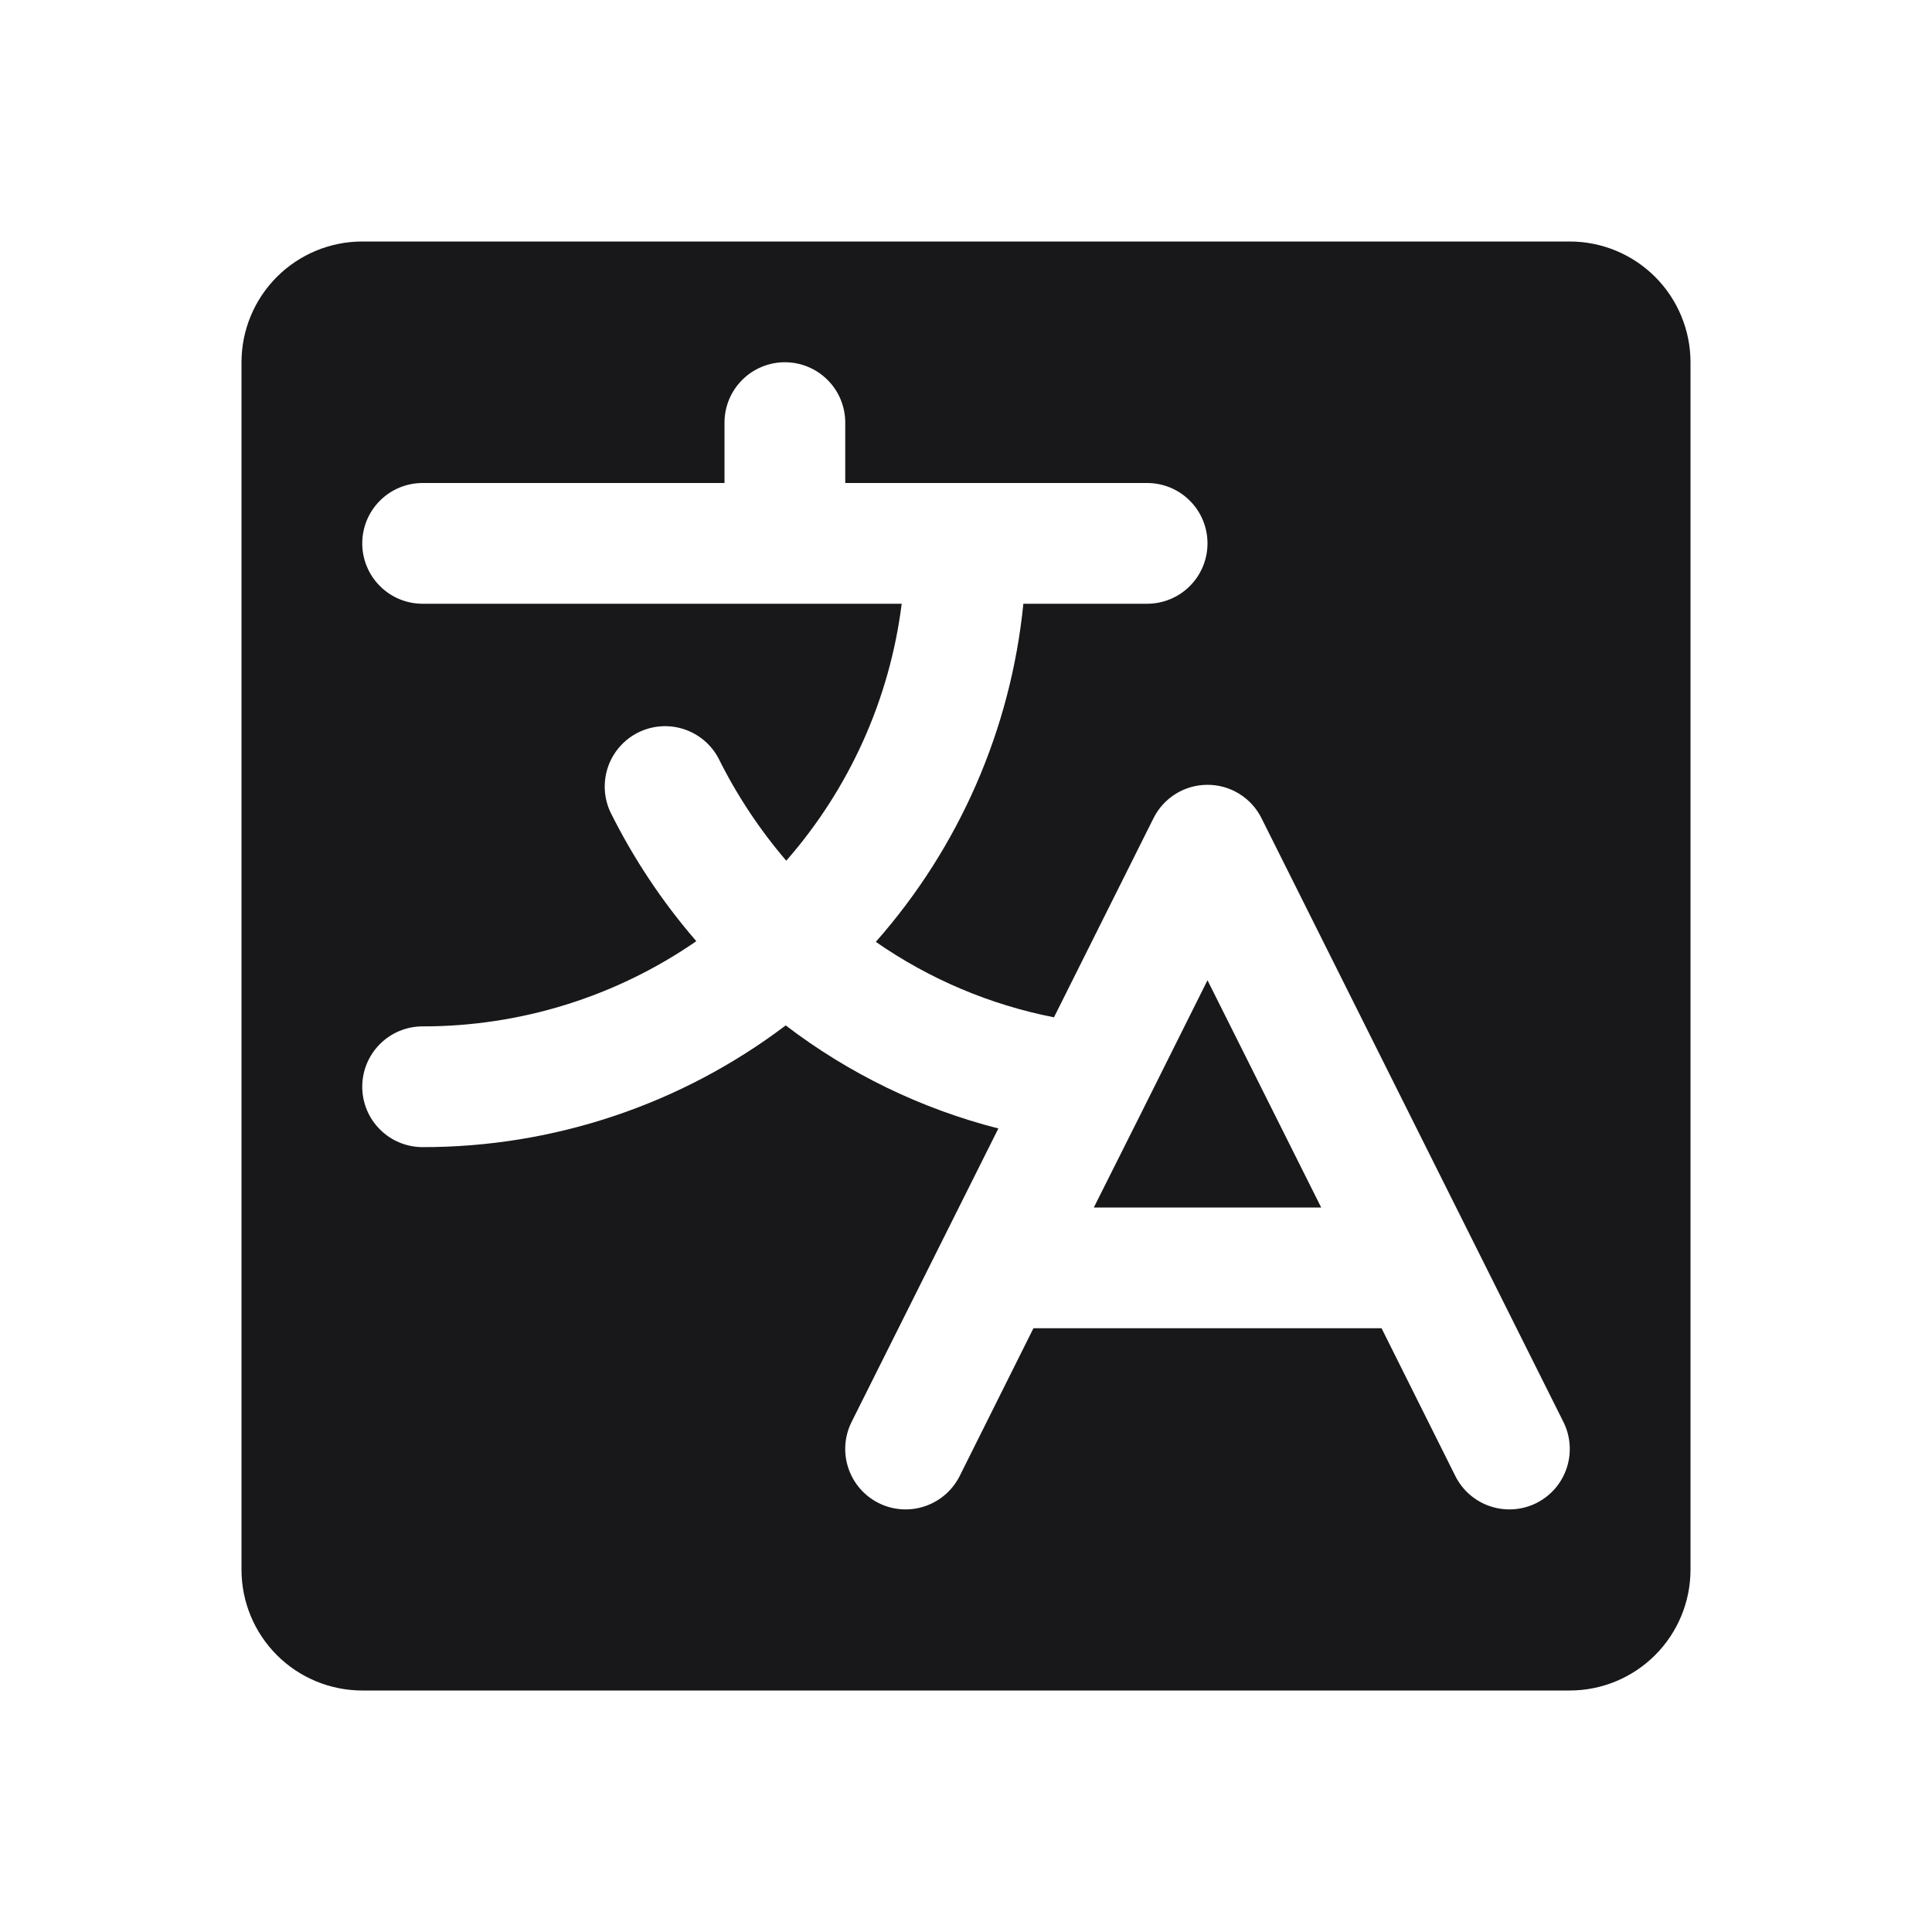
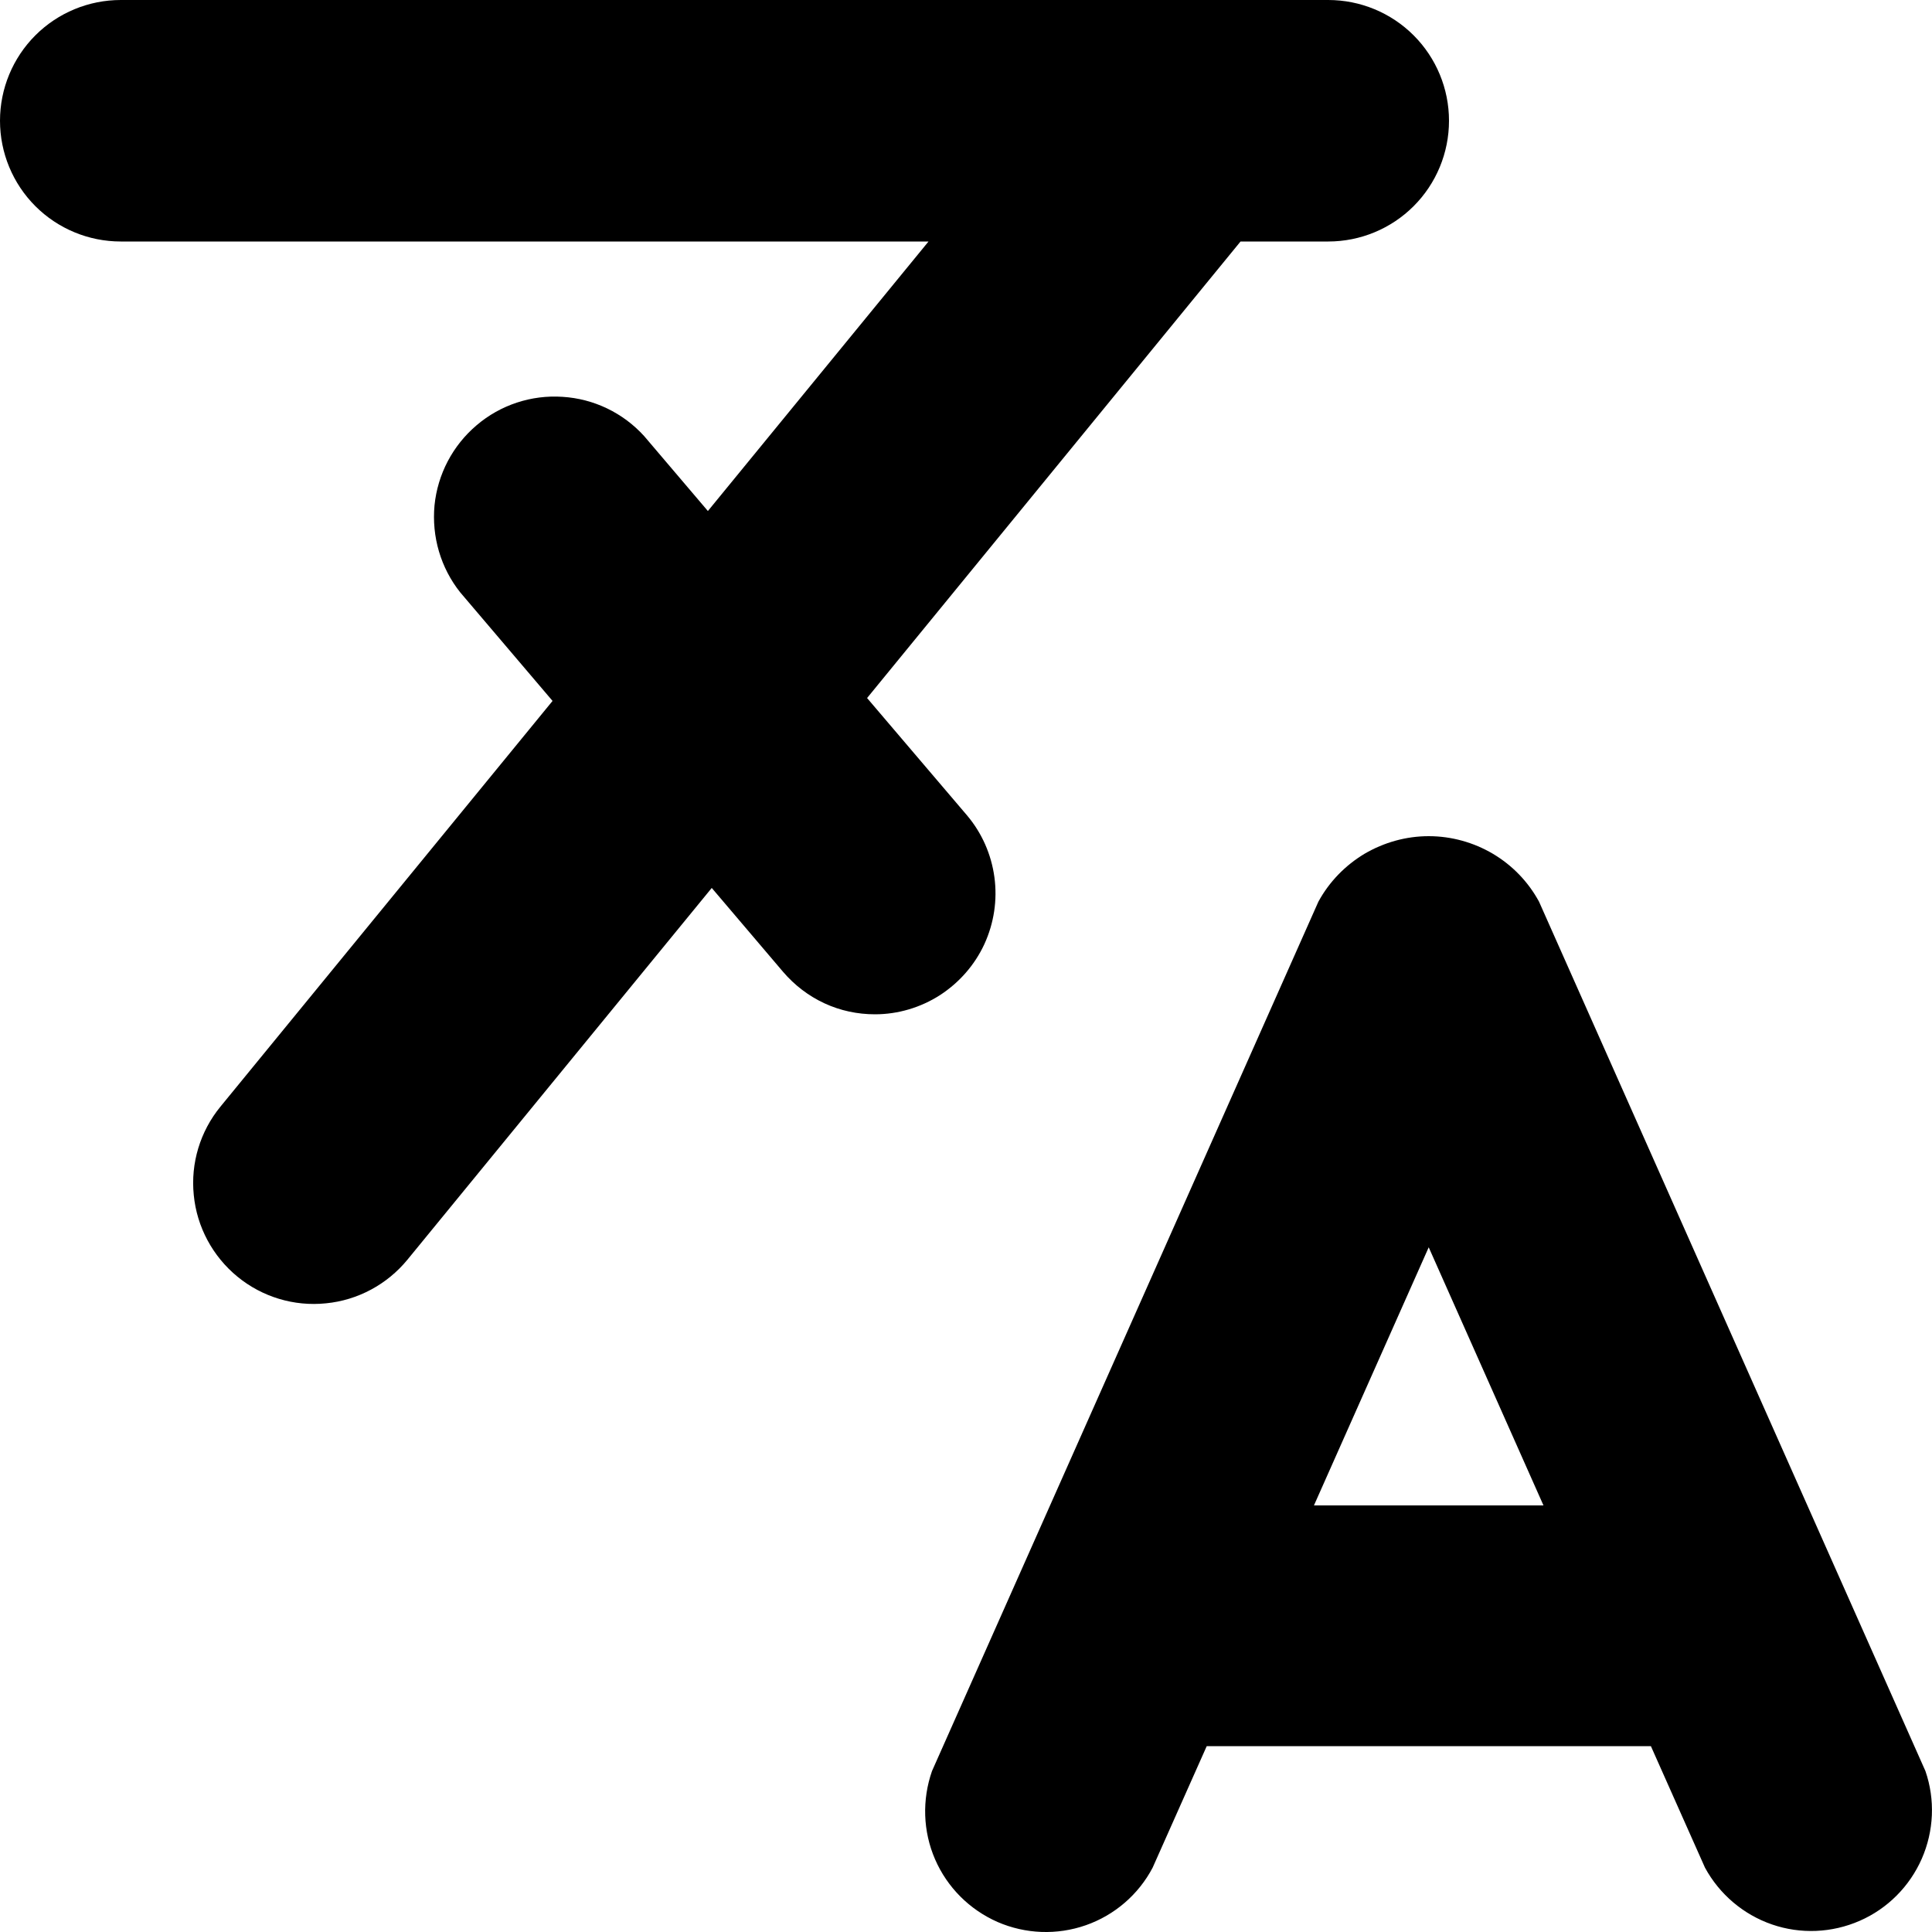
- <svg xmlns="http://www.w3.org/2000/svg" width="32" height="32" viewBox="0 0 32 32" fill="none">
-   <path d="M20 16.236L21.883 20H18.117L18.913 18.413L20 16.236ZM28 6V26C28 26.53 27.789 27.039 27.414 27.414C27.039 27.789 26.53 28 26 28H6C5.47 28 4.961 27.789 4.586 27.414C4.211 27.039 4 26.53 4 26V6C4 5.47 4.211 4.961 4.586 4.586C4.961 4.211 5.47 4 6 4H26C26.53 4 27.039 4.211 27.414 4.586C27.789 4.961 28 5.47 28 6ZM25.895 23.552L20.895 13.553C20.812 13.386 20.684 13.246 20.526 13.148C20.368 13.05 20.186 12.999 20 12.999C19.814 12.999 19.632 13.05 19.474 13.148C19.316 13.246 19.188 13.386 19.105 13.553L17.457 16.85C16.398 16.642 15.393 16.217 14.506 15.6C15.888 14.036 16.743 12.077 16.95 10H19C19.265 10 19.52 9.895 19.707 9.707C19.895 9.52 20 9.265 20 9C20 8.735 19.895 8.48 19.707 8.293C19.52 8.105 19.265 8 19 8H14V7C14 6.735 13.895 6.48 13.707 6.293C13.52 6.105 13.265 6 13 6C12.735 6 12.48 6.105 12.293 6.293C12.105 6.48 12 6.735 12 7V8H7C6.735 8 6.48 8.105 6.293 8.293C6.105 8.48 6 8.735 6 9C6 9.265 6.105 9.52 6.293 9.707C6.48 9.895 6.735 10 7 10H14.935C14.737 11.578 14.07 13.06 13.023 14.256C12.579 13.738 12.201 13.166 11.898 12.555C11.775 12.326 11.568 12.154 11.32 12.075C11.072 11.996 10.804 12.017 10.571 12.132C10.338 12.248 10.16 12.45 10.073 12.695C9.987 12.94 9.999 13.209 10.107 13.445C10.49 14.217 10.969 14.937 11.533 15.589C10.201 16.51 8.619 17.002 7 17C6.735 17 6.48 17.105 6.293 17.293C6.105 17.48 6 17.735 6 18C6 18.265 6.105 18.52 6.293 18.707C6.48 18.895 6.735 19 7 19C9.171 19.002 11.283 18.294 13.014 16.984C14.061 17.784 15.259 18.365 16.536 18.691L14.105 23.552C13.986 23.79 13.967 24.065 14.051 24.316C14.135 24.568 14.315 24.776 14.553 24.895C14.79 25.014 15.065 25.033 15.316 24.949C15.568 24.865 15.776 24.685 15.895 24.448L17.117 22H22.883L24.105 24.448C24.164 24.565 24.245 24.67 24.344 24.756C24.444 24.842 24.559 24.908 24.684 24.949C24.808 24.991 24.94 25.007 25.071 24.998C25.202 24.989 25.33 24.954 25.448 24.895C25.565 24.836 25.67 24.755 25.756 24.656C25.842 24.556 25.908 24.441 25.949 24.316C25.991 24.192 26.007 24.06 25.998 23.929C25.989 23.798 25.954 23.67 25.895 23.552Z" fill="#18181B" />
+ <svg xmlns="http://www.w3.org/2000/svg" fill="none" viewBox="0 0 10 10">
+   <path fill="#000" fill-rule="evenodd" d="M4.865 5.151C4.765 5.215 4.648 5.25 4.529 5.25C4.438 5.25 4.349 5.231 4.267 5.193C4.185 5.155 4.112 5.099 4.053 5.03L3.684 4.596L2.109 6.52C2.004 6.648 1.852 6.73 1.687 6.746C1.522 6.763 1.357 6.713 1.229 6.608C1.101 6.503 1.019 6.351 1.003 6.186C0.986 6.021 1.036 5.856 1.141 5.728L2.86 3.628L2.382 3.066C2.281 2.939 2.234 2.778 2.249 2.616C2.265 2.455 2.343 2.306 2.467 2.201C2.59 2.096 2.75 2.043 2.912 2.054C3.074 2.064 3.225 2.137 3.334 2.257L3.664 2.645L4.806 1.25H0.625C0.459 1.25 0.3 1.184 0.183 1.067C0.066 0.95 0 0.791 0 0.625C0 0.459 0.066 0.3 0.183 0.183C0.3 0.066 0.459 0 0.625 0H6.875C7.041 0 7.2 0.066 7.317 0.183C7.434 0.3 7.5 0.459 7.5 0.625C7.5 0.791 7.434 0.95 7.317 1.067C7.2 1.184 7.041 1.25 6.875 1.25H6.421L4.488 3.613L5.005 4.22C5.082 4.311 5.131 4.422 5.147 4.54C5.163 4.658 5.145 4.778 5.095 4.887C5.045 4.995 4.965 5.086 4.865 5.151ZM7.966 4.667L9.966 9.167C10.017 9.315 10.01 9.477 9.947 9.621C9.884 9.764 9.77 9.879 9.626 9.942C9.482 10.005 9.32 10.012 9.172 9.961C9.024 9.91 8.9 9.805 8.825 9.667L8.545 9.038H6.246L5.966 9.667C5.893 9.806 5.769 9.913 5.62 9.965C5.471 10.017 5.308 10.011 5.163 9.948C5.018 9.884 4.903 9.769 4.84 9.624C4.777 9.479 4.772 9.316 4.824 9.167L6.824 4.667C6.88 4.564 6.963 4.479 7.063 4.419C7.164 4.36 7.278 4.328 7.395 4.328C7.512 4.328 7.627 4.36 7.727 4.419C7.828 4.479 7.91 4.564 7.966 4.667ZM7.395 6.456L6.801 7.792H7.989L7.395 6.456Z" clip-rule="evenodd" />
</svg>
